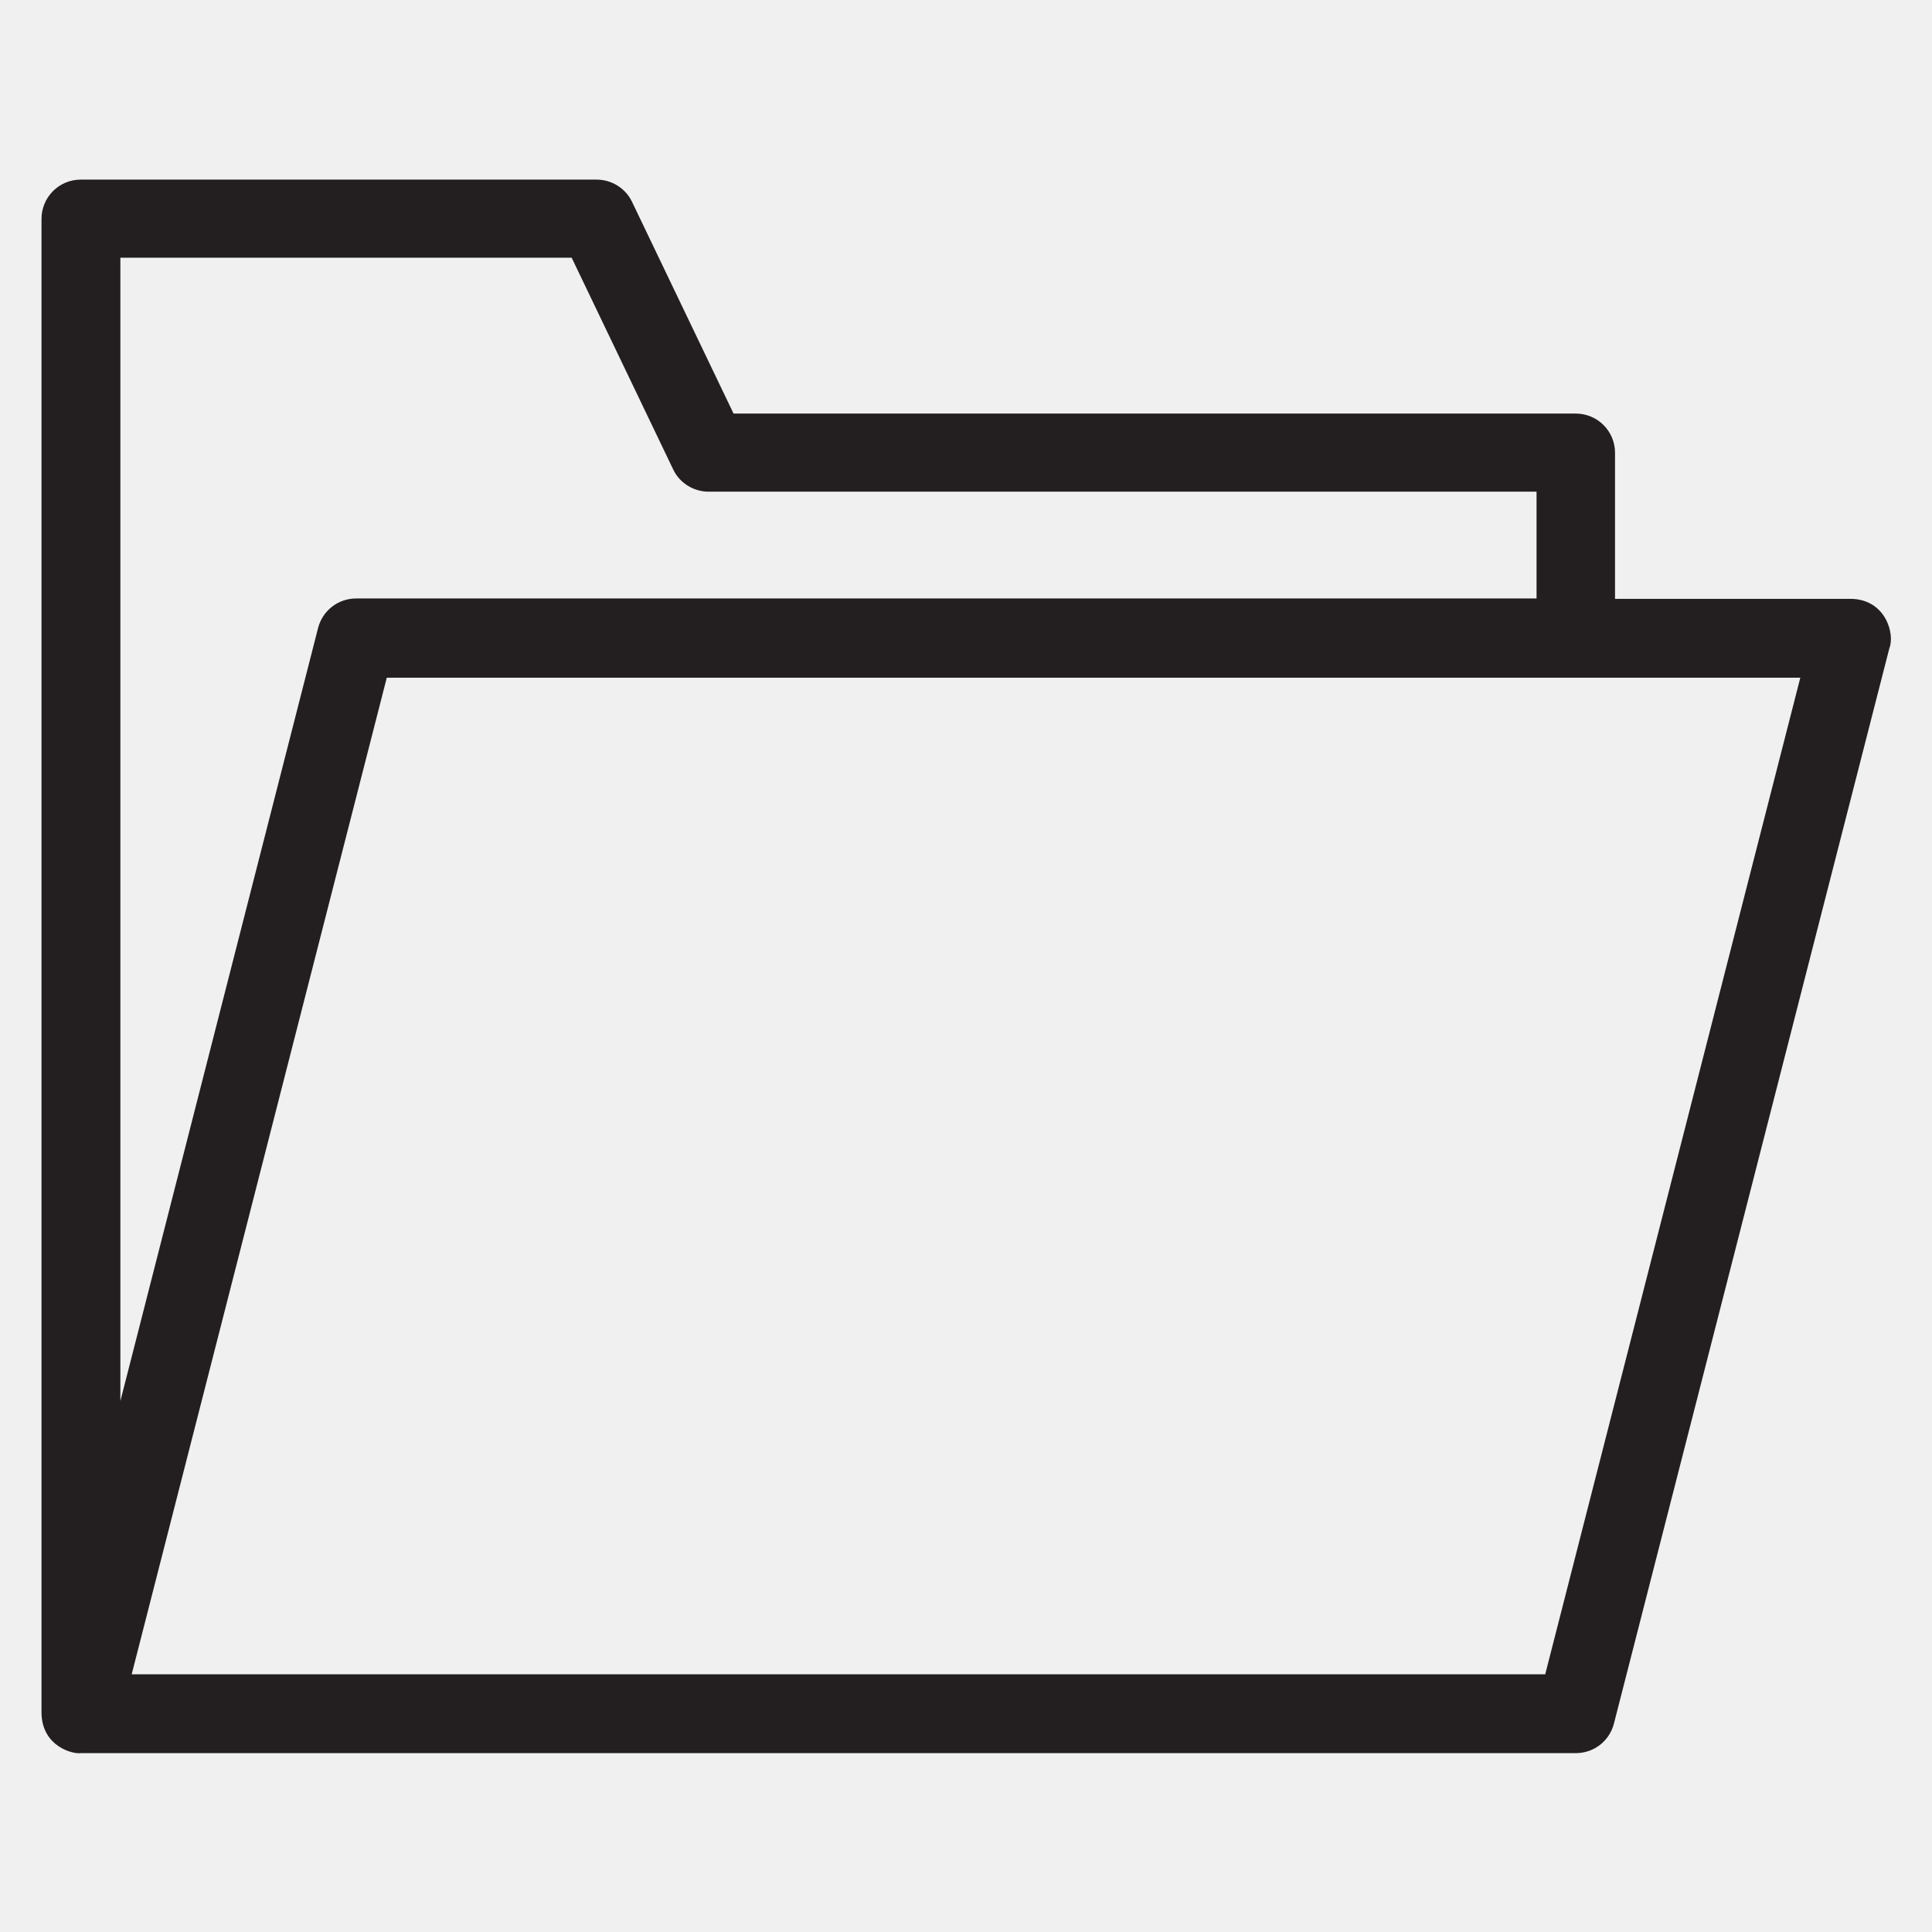
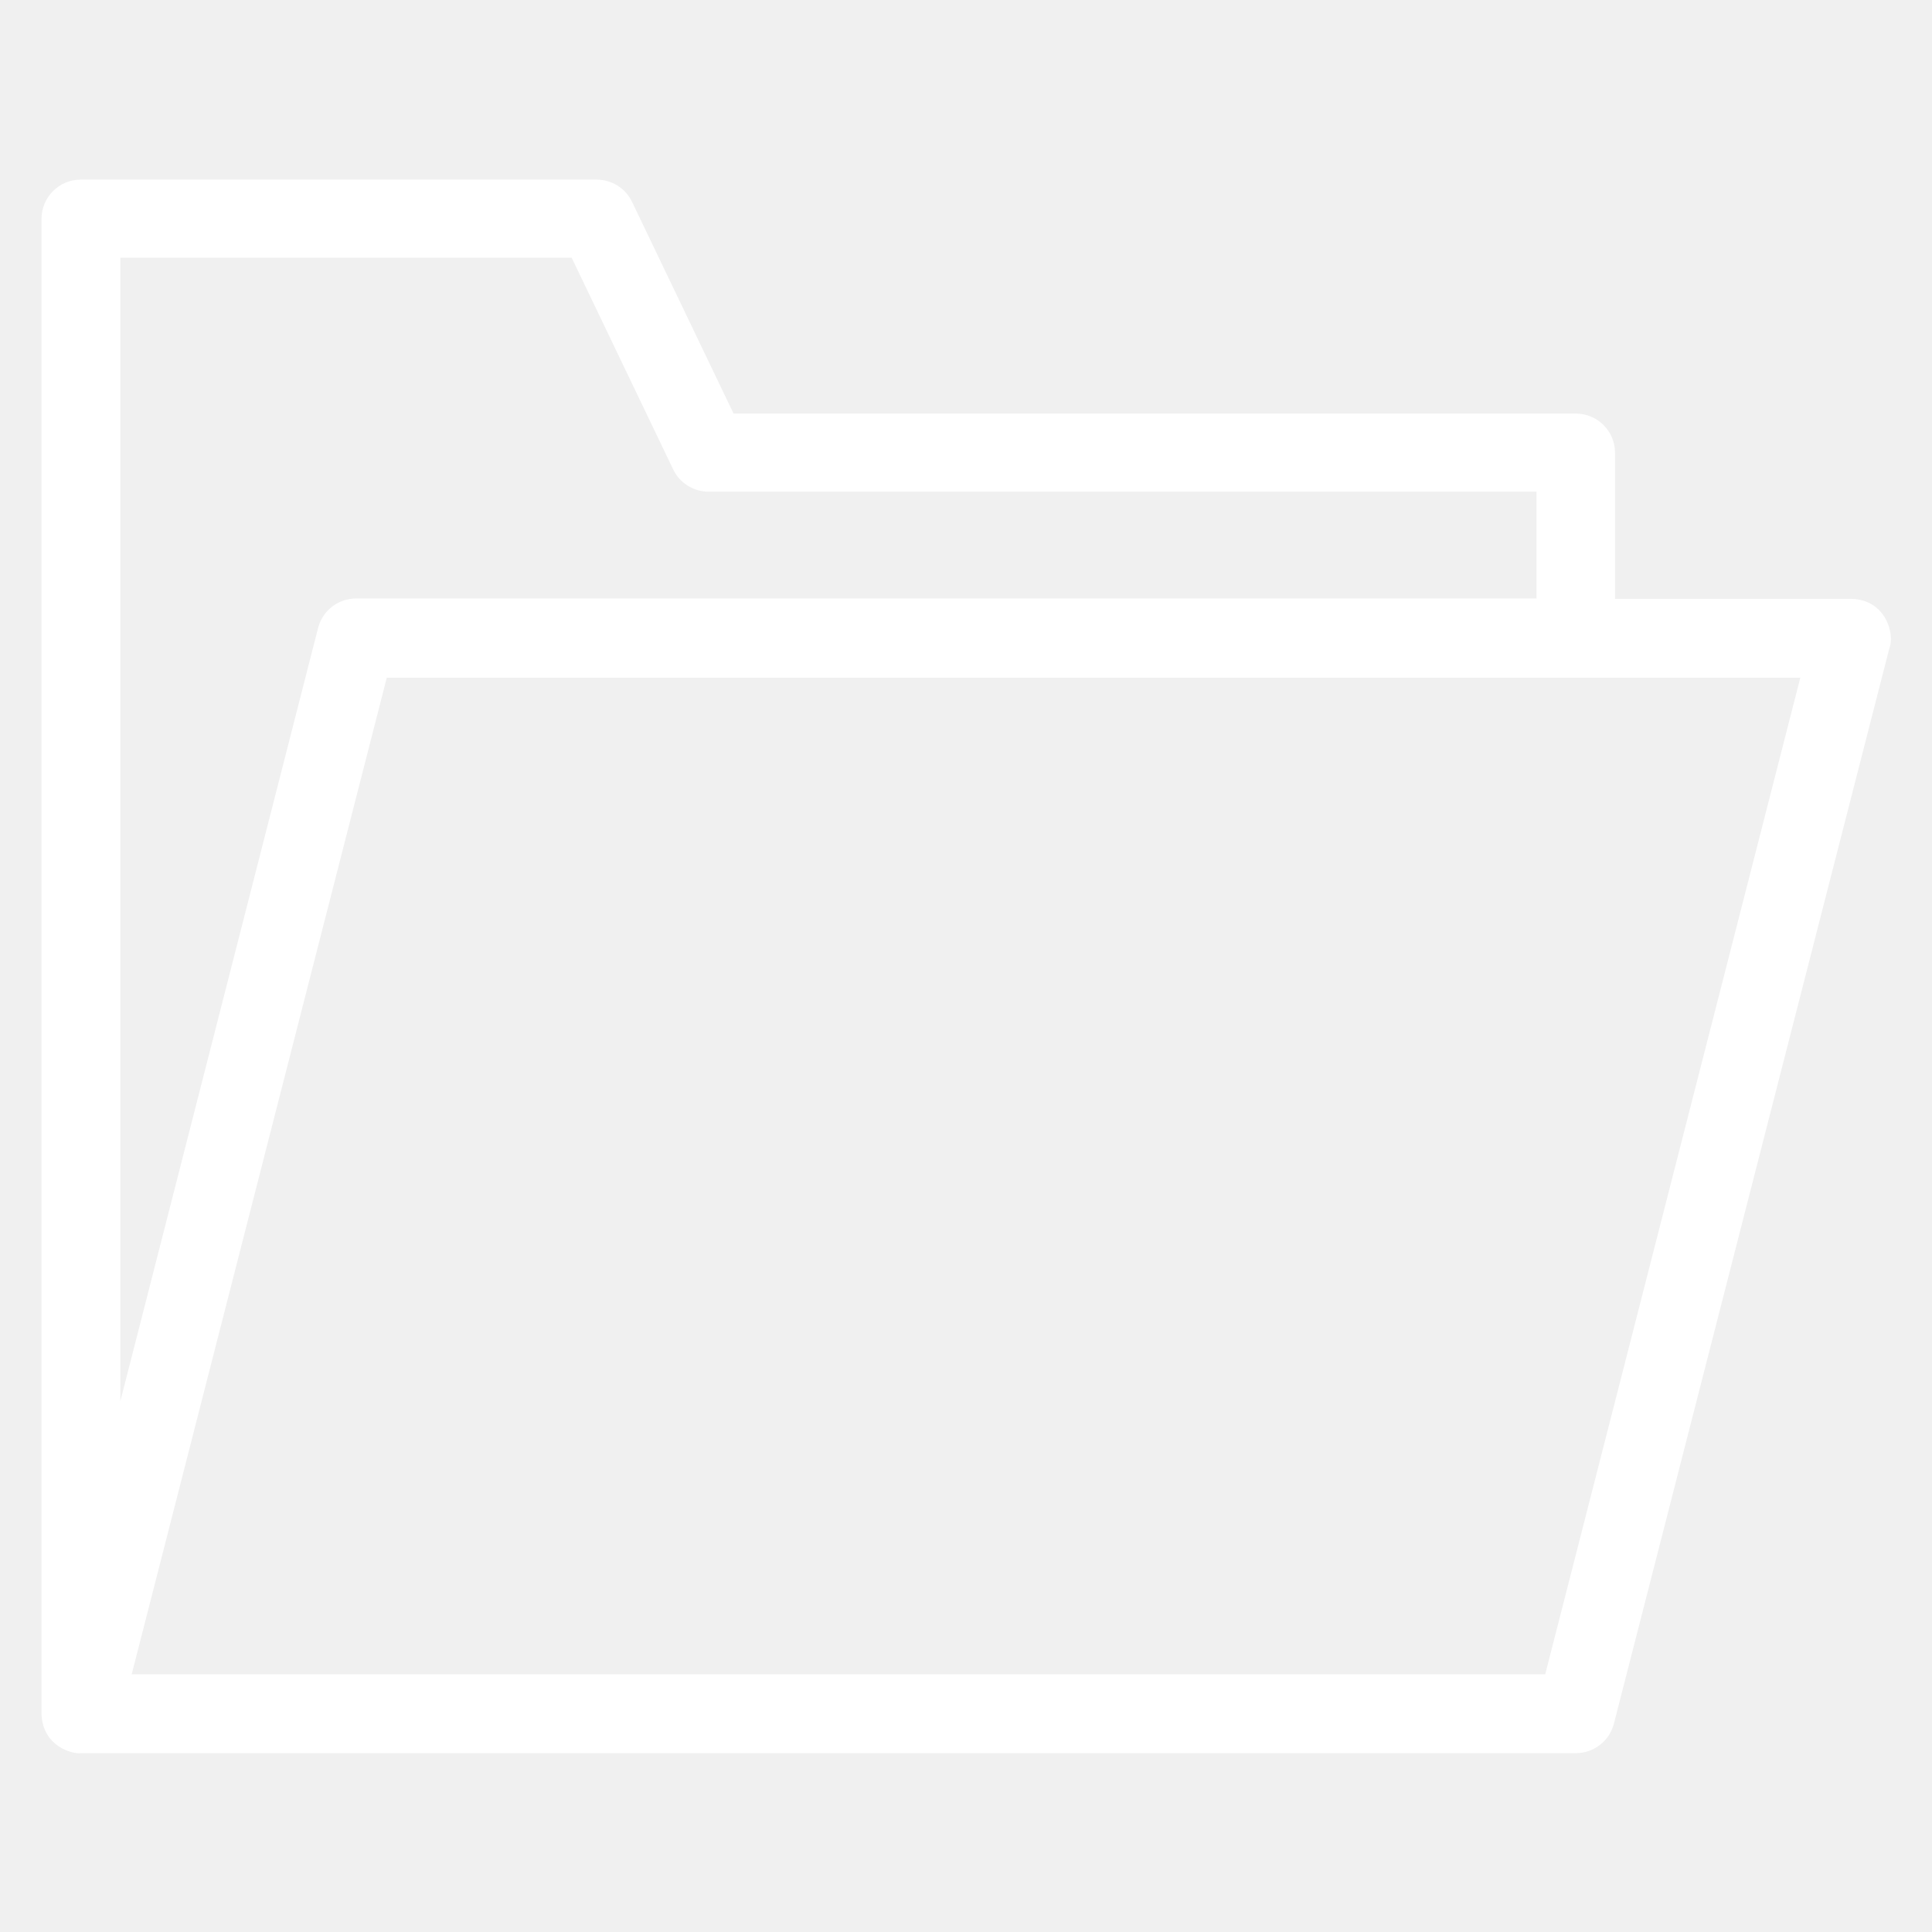
- <svg xmlns="http://www.w3.org/2000/svg" version="1.1" width="20" viewBox="0 0 512 512" enable-background="new 0 0 512 512">
+ <svg xmlns="http://www.w3.org/2000/svg" version="1.1" width="20" viewBox="0 0 512 512" enable-background="new 0 0 512 512" fill="#ffffff">
  <g>
-     <path fill="#231F20" d="m490.6,158.7h-62.6v-38.7c0-5.8-4.7-10.4-10.4-10.4h-223.2l-26.9-56.1c-1.7-3.6-5.4-5.9-9.4-5.9h-136.7c-5.8,0-10.4,4.7-10.4,10.4v396.2c0.3,8.7 8.3,10.7 10.4,10.4h396.2c4.8,0 8.9-3.2 10.1-7.8l73-285c1.5-3.7-0.9-12.9-10.1-13.1zm-458.7-90.4h119.6l26.9,56.1c1.7,3.6 5.4,5.9 9.4,5.9h219.4v28.3h-312.8c-4.8,0-8.9,3.2-10.1,7.8l-52.4,204.9v-303zm377.6,375.4h-374.6l67.6-264.1h374.6l-67.6,264.1z" />
+     <path d="m490.6,158.7h-62.6v-38.7c0-5.8-4.7-10.4-10.4-10.4h-223.2l-26.9-56.1c-1.7-3.6-5.4-5.9-9.4-5.9h-136.7c-5.8,0-10.4,4.7-10.4,10.4v396.2c0.3,8.7 8.3,10.7 10.4,10.4h396.2c4.8,0 8.9-3.2 10.1-7.8l73-285c1.5-3.7-0.9-12.9-10.1-13.1zm-458.7-90.4h119.6l26.9,56.1c1.7,3.6 5.4,5.9 9.4,5.9h219.4v28.3h-312.8c-4.8,0-8.9,3.2-10.1,7.8l-52.4,204.9v-303zm377.6,375.4h-374.6l67.6-264.1h374.6l-67.6,264.1z" />
  </g>
</svg>
